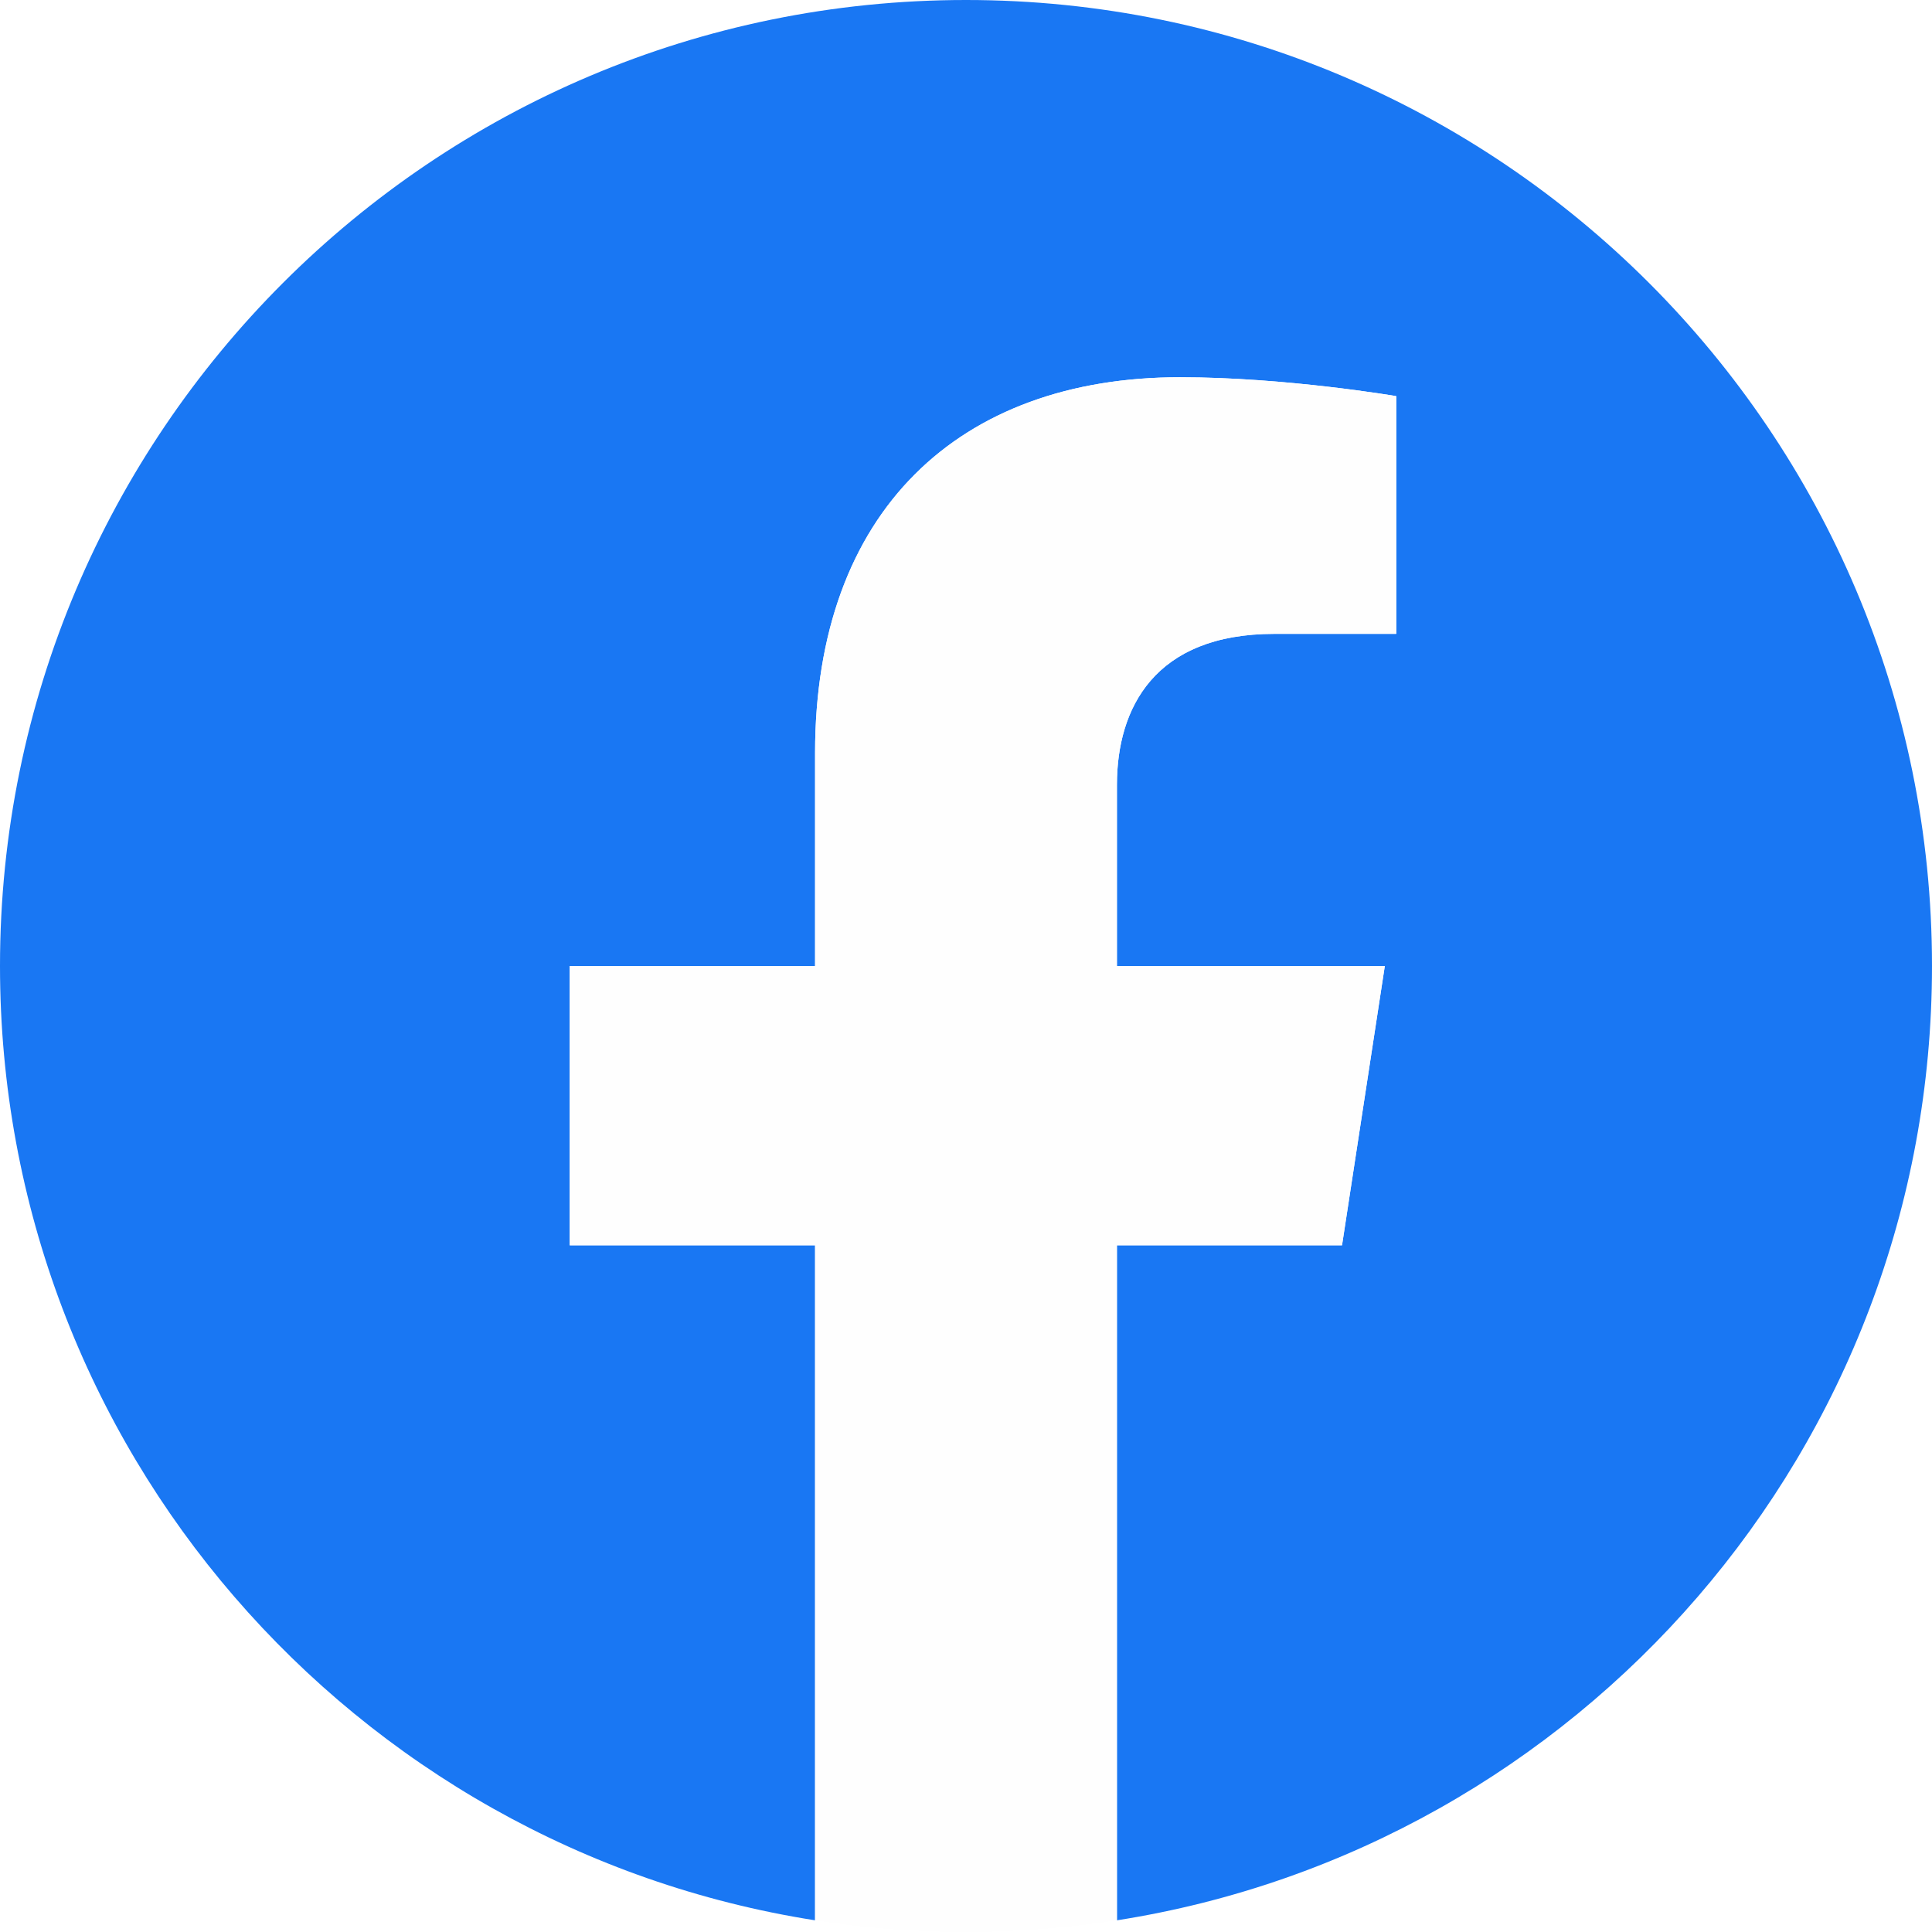
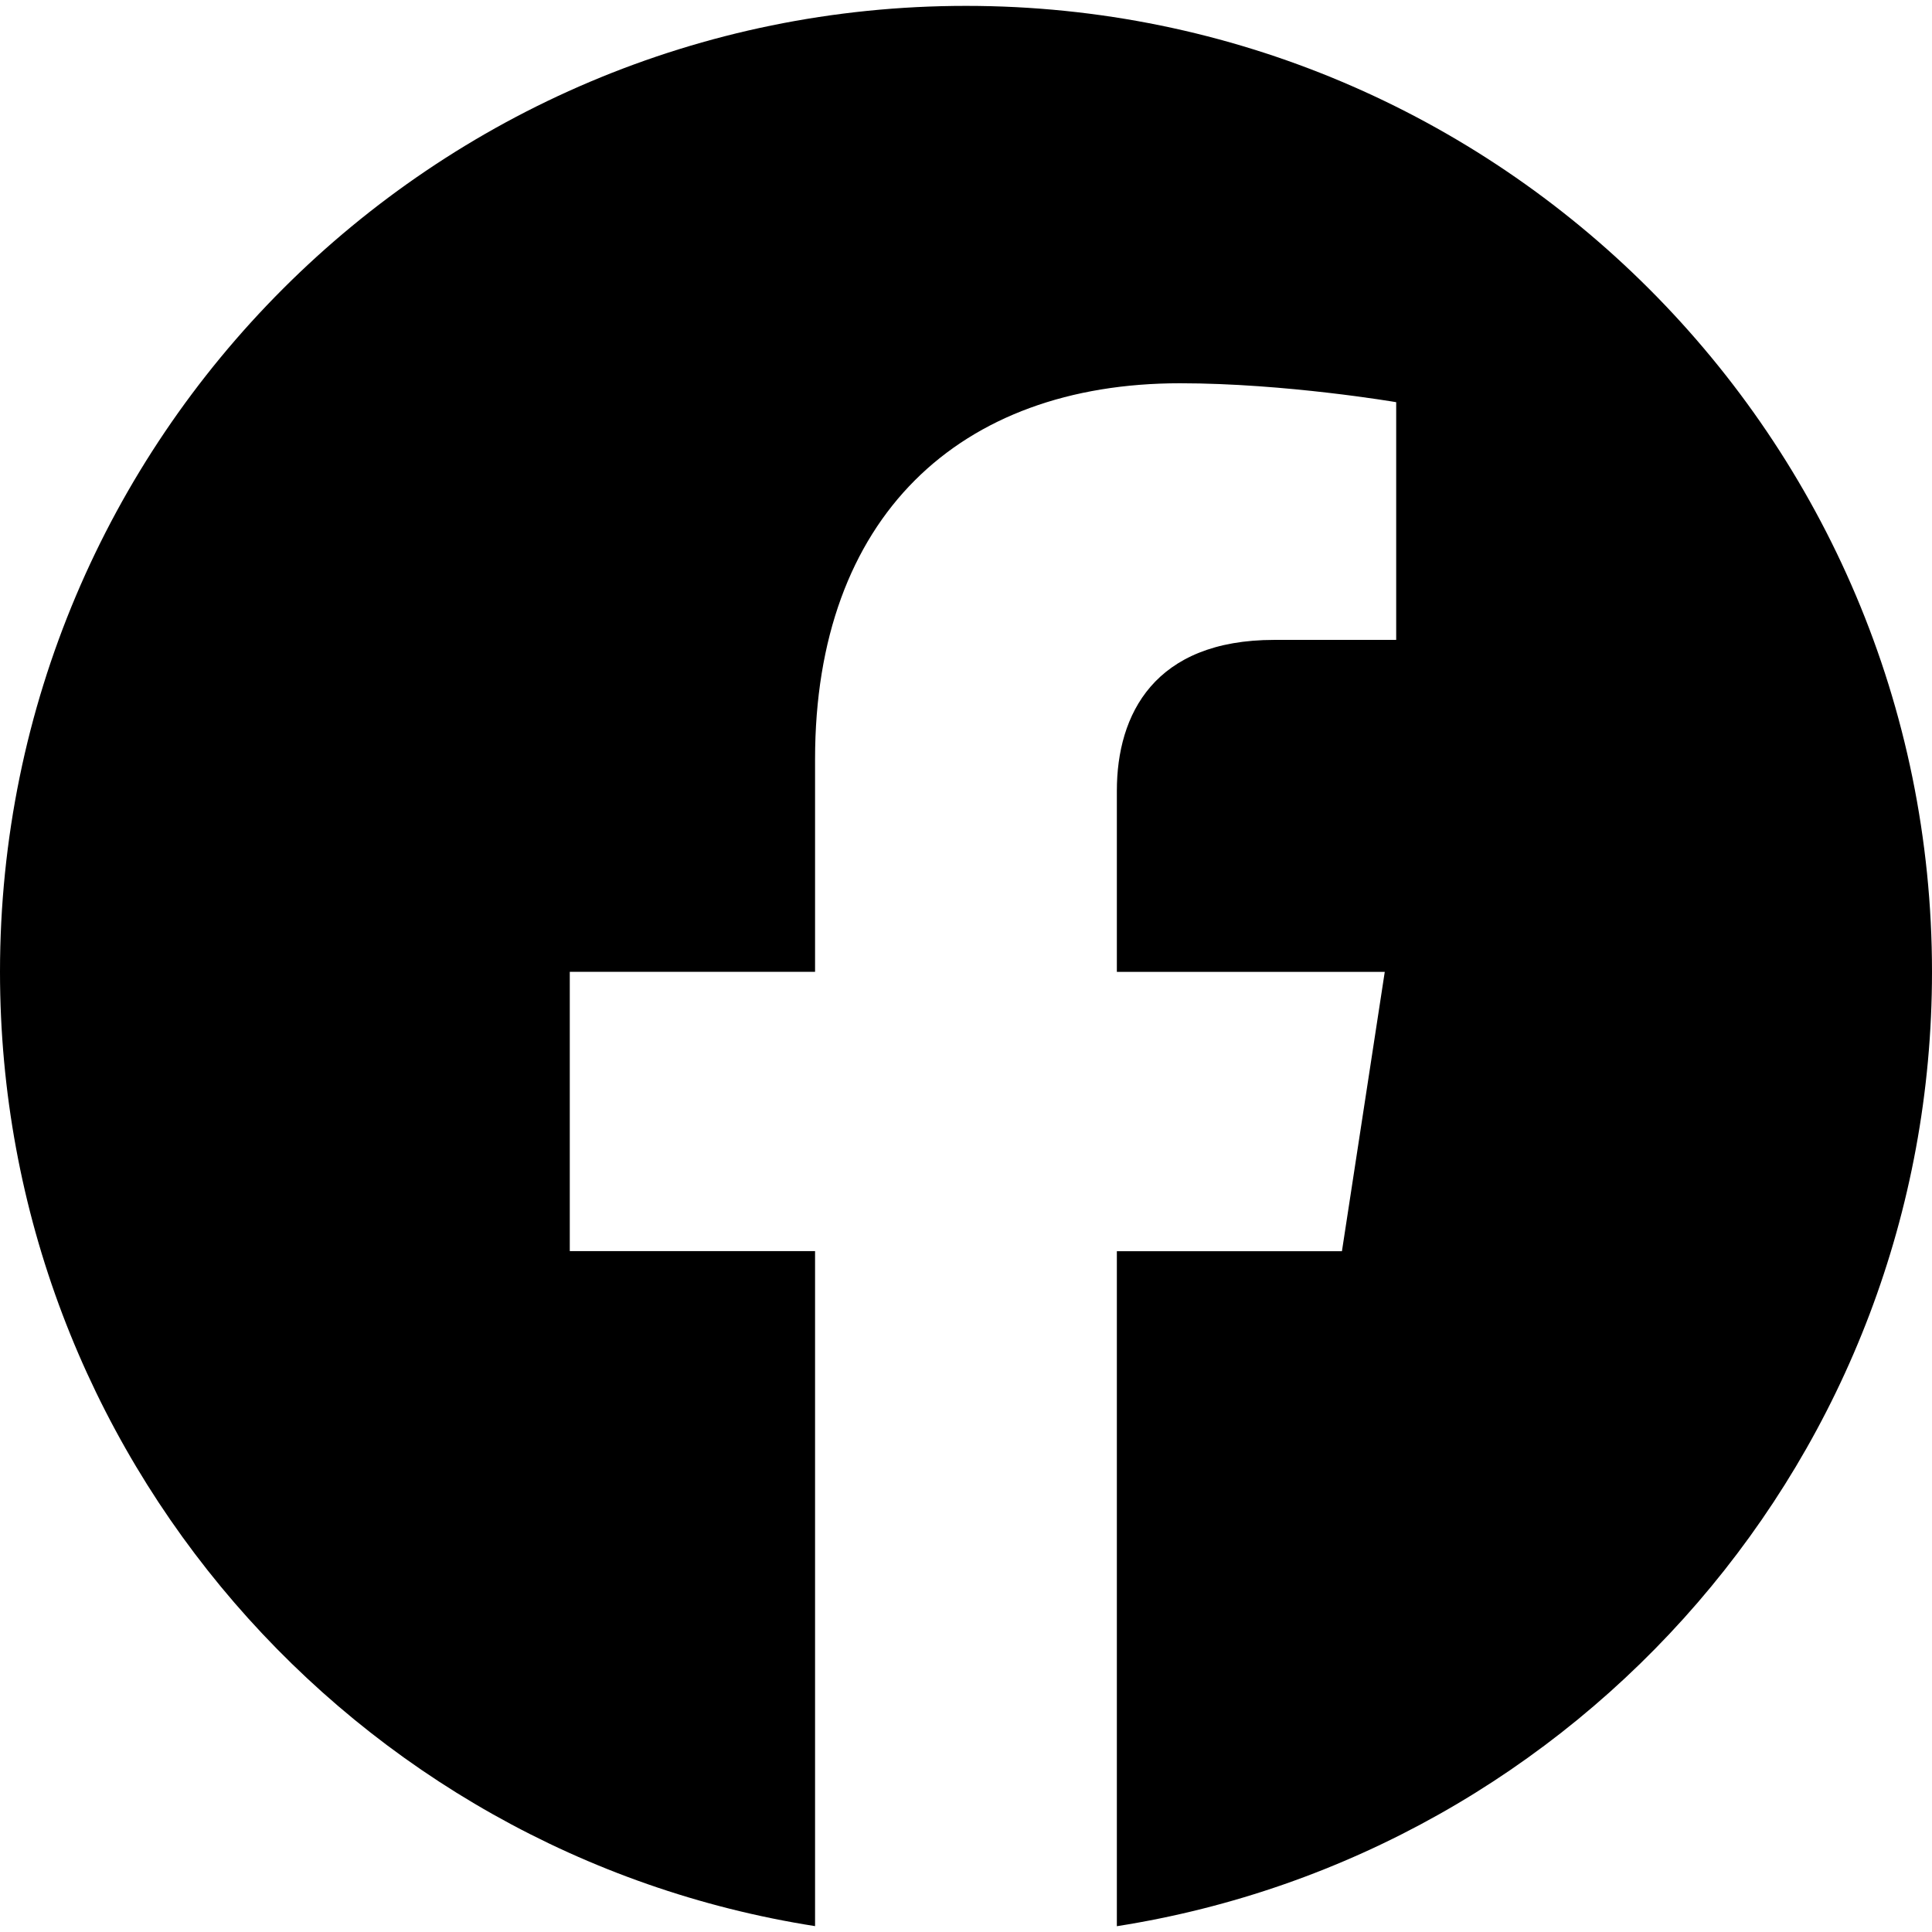
- <svg xmlns="http://www.w3.org/2000/svg" viewBox="0 0 14222 14222">
-   <path fill="#1977F3" d="M14222 7111c0,-3927 -3184,-7111 -7111,-7111 -3927,0 -7111,3184 -7111,7111 0,3549 2600,6491 6000,7025l0 -4969 -1806 0 0 -2056 1806 0 0 -1567c0,-1782 1062,-2767 2686,-2767 778,0 1592,139 1592,139l0 1750 -897 0c-883,0 -1159,548 -1159,1111l0 1334 1972 0 -315 2056 -1657 0 0 4969c3400,-533 6000,-3475 6000,-7025z" />
-   <path fill="#FEFEFE" d="M9879 9167l315 -2056 -1972 0 0 -1334c0,-562 275,-1111 1159,-1111l897 0 0 -1750c0,0 -814,-139 -1592,-139 -1624,0 -2686,984 -2686,2767l0 1567 -1806 0 0 2056 1806 0 0 4969c362,57 733,86 1111,86 378,0 749,-30 1111,-86l0 -4969 1657 0z" />
+ <svg xmlns="http://www.w3.org/2000/svg" viewBox="0 0 24 24" fill="currentColor">
+   <path d="M24 12.073c0-6.627-5.373-12-12-12s-12 5.373-12 12c0 5.99 4.388 10.954 10.125 11.854v-8.385H7.078v-3.47h3.047V9.43c0-3.007 1.792-4.669 4.533-4.669 1.312 0 2.686.235 2.686.235v2.953H15.83c-1.491 0-1.956.925-1.956 1.874v2.25h3.328l-.532 3.47h-2.796v8.385C19.612 23.027 24 18.062 24 12.073z" />
</svg>
